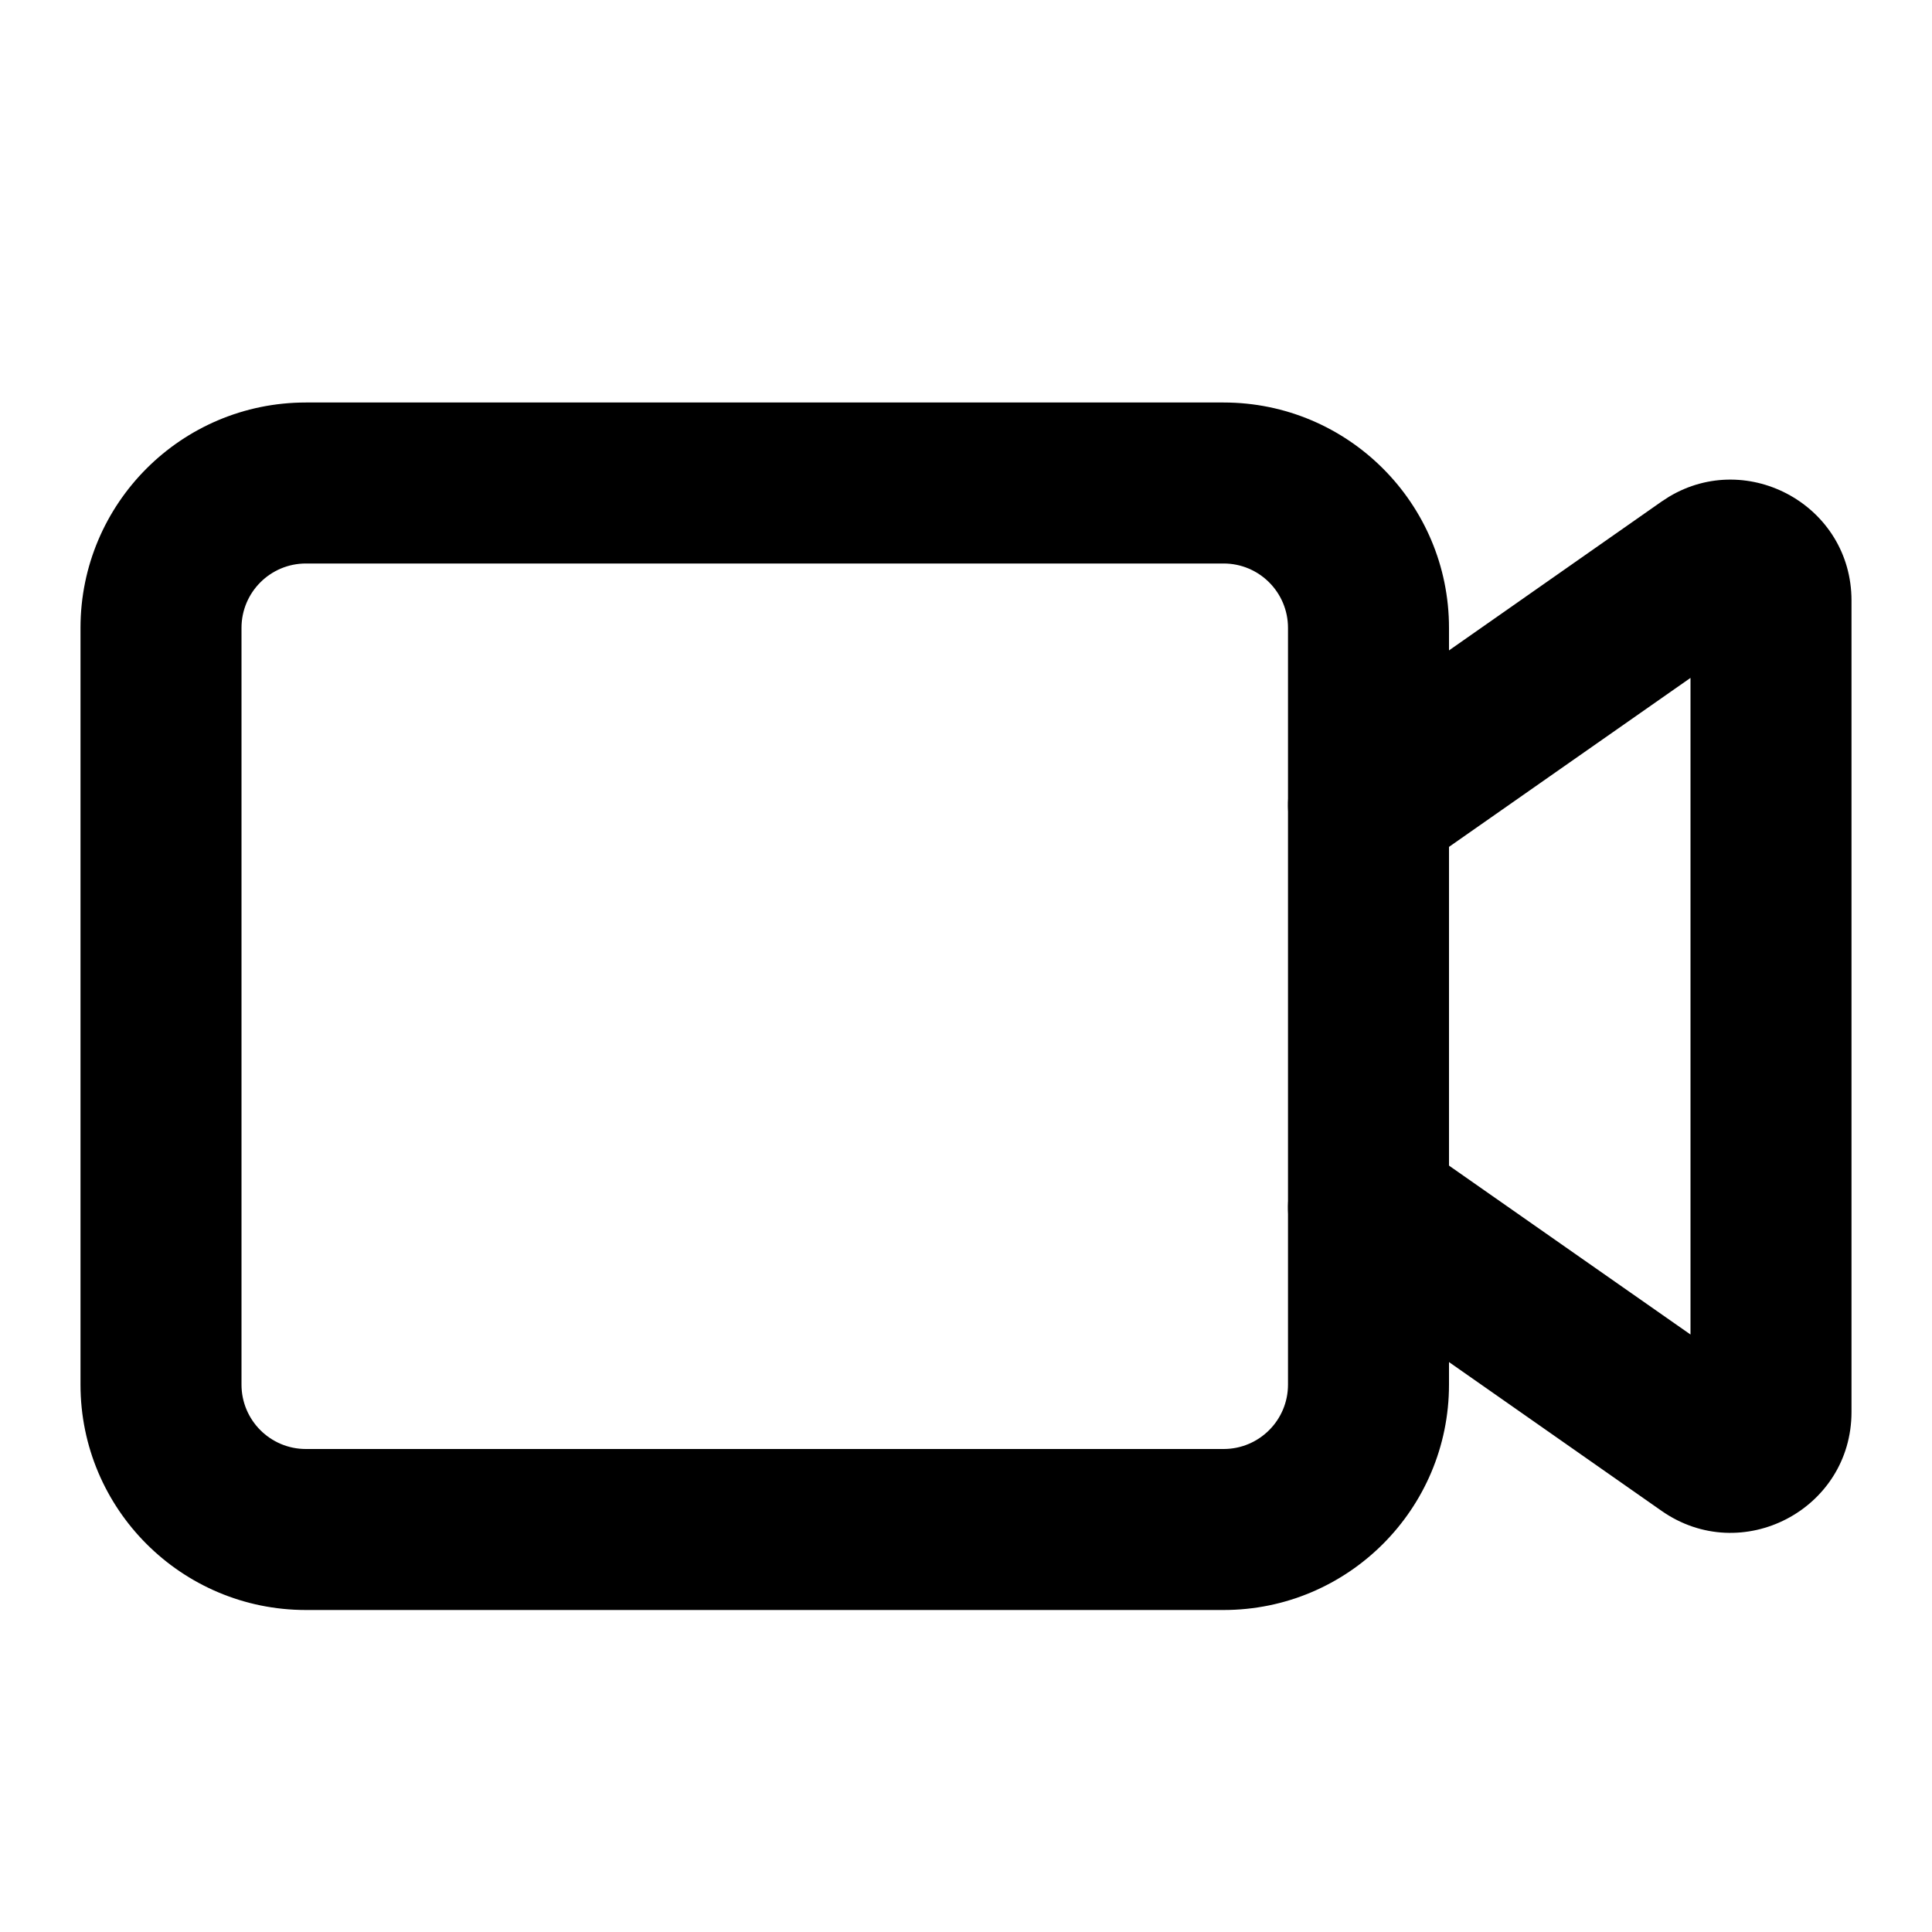
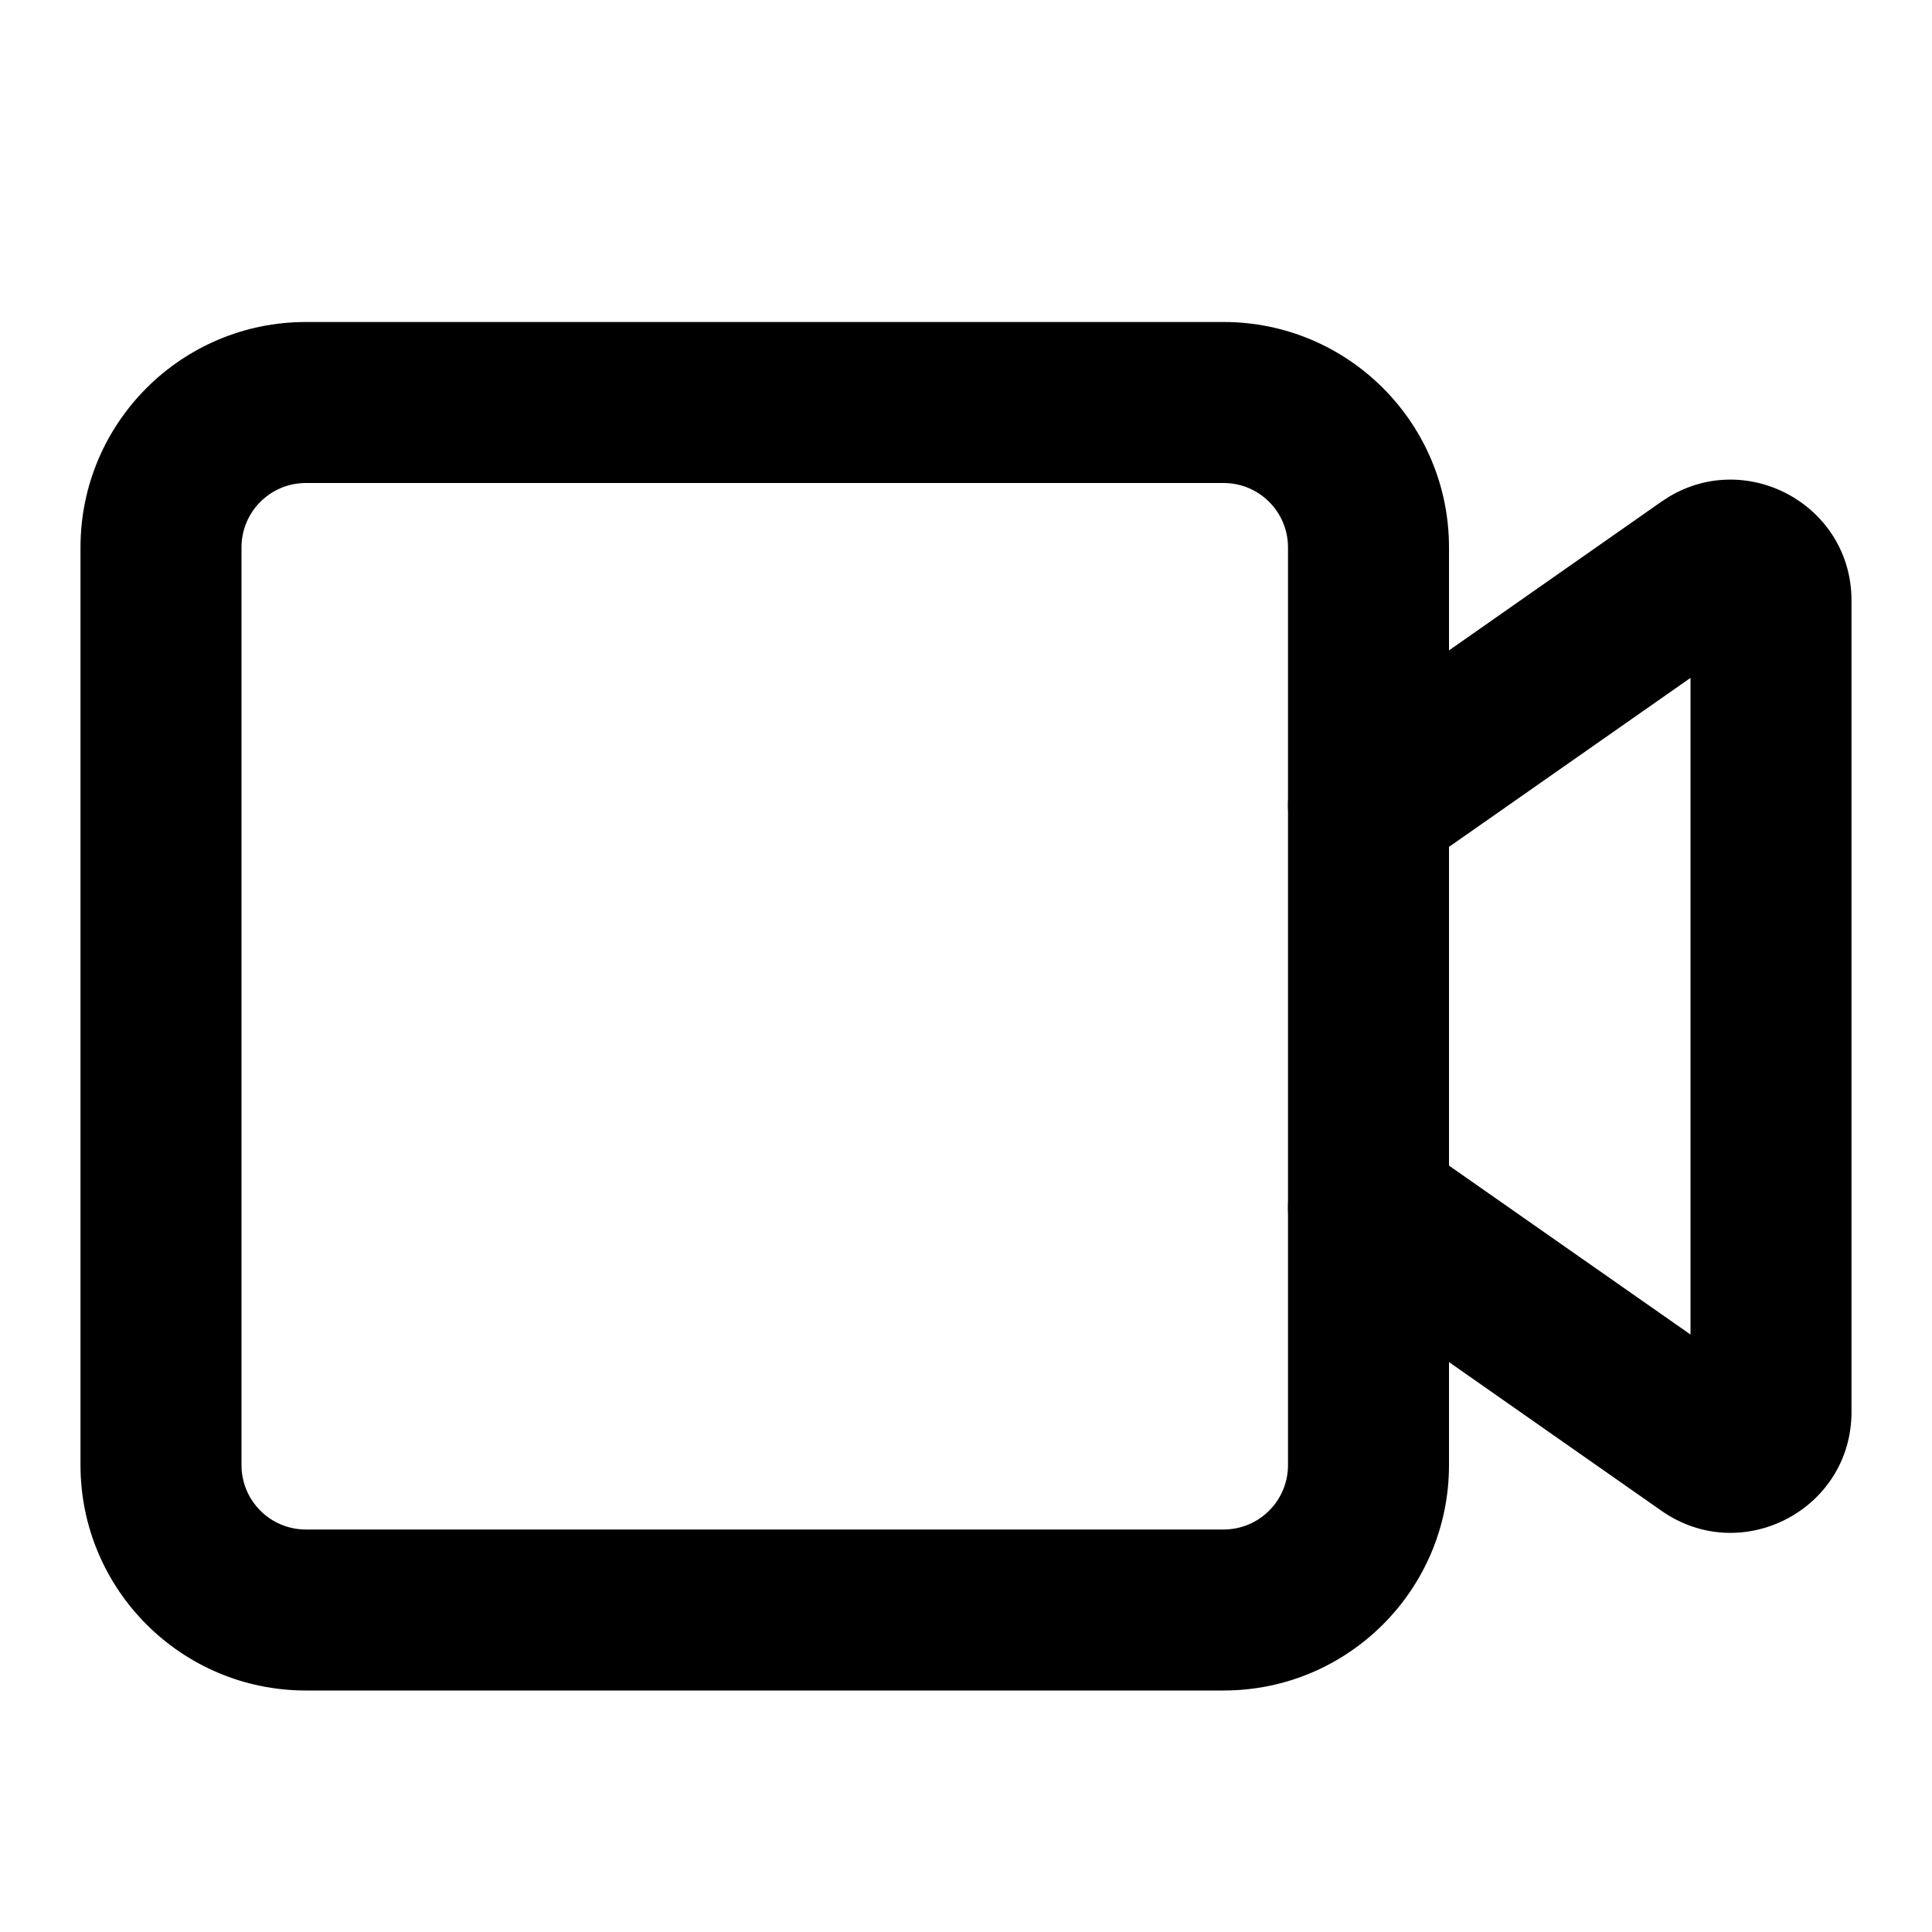
<svg xmlns="http://www.w3.org/2000/svg" viewBox="0 0 24 24" fill="none">
  <path d="M23 17.54C23 18.753 21.634 19.464 20.64 18.768L16.427 15.819C15.974 15.503 15.864 14.879 16.181 14.427C16.497 13.974 17.121 13.864 17.573 14.181L21 16.578V8.421L17.573 10.819C17.121 11.136 16.497 11.026 16.181 10.573C15.864 10.121 15.974 9.497 16.427 9.181L20.64 6.231L20.734 6.17C21.718 5.581 23 6.285 23 7.46V17.54Z" fill="currentColor" />
-   <path d="M16 7.8C16 7.358 15.642 7 15.2 7H3.8C3.358 7 3 7.358 3 7.8V17.2C3 17.642 3.358 18 3.8 18H15.2C15.642 18 16 17.642 16 17.2V7.8ZM18 17.2C18 18.746 16.746 20 15.2 20H3.8C2.254 20 1 18.746 1 17.2V7.8C1 6.254 2.254 5 3.8 5H15.2C16.746 5 18 6.254 18 7.8V17.2Z" fill="currentColor" />
+   <path d="M16 6.8C16 6.358 15.642 6 15.2 6H3.8C3.358 6 3 6.358 3 6.8V18.2C3 18.642 3.358 19 3.8 19H15.2C15.642 19 16 18.642 16 18.2V6.8ZM18 18.2C18 19.746 16.746 21 15.2 21H3.8C2.254 21 1 19.746 1 18.2V6.8C1 5.254 2.254 4 3.8 4H15.2C16.746 4 18 5.254 18 6.8V18.2Z" fill="currentColor" />
</svg>
